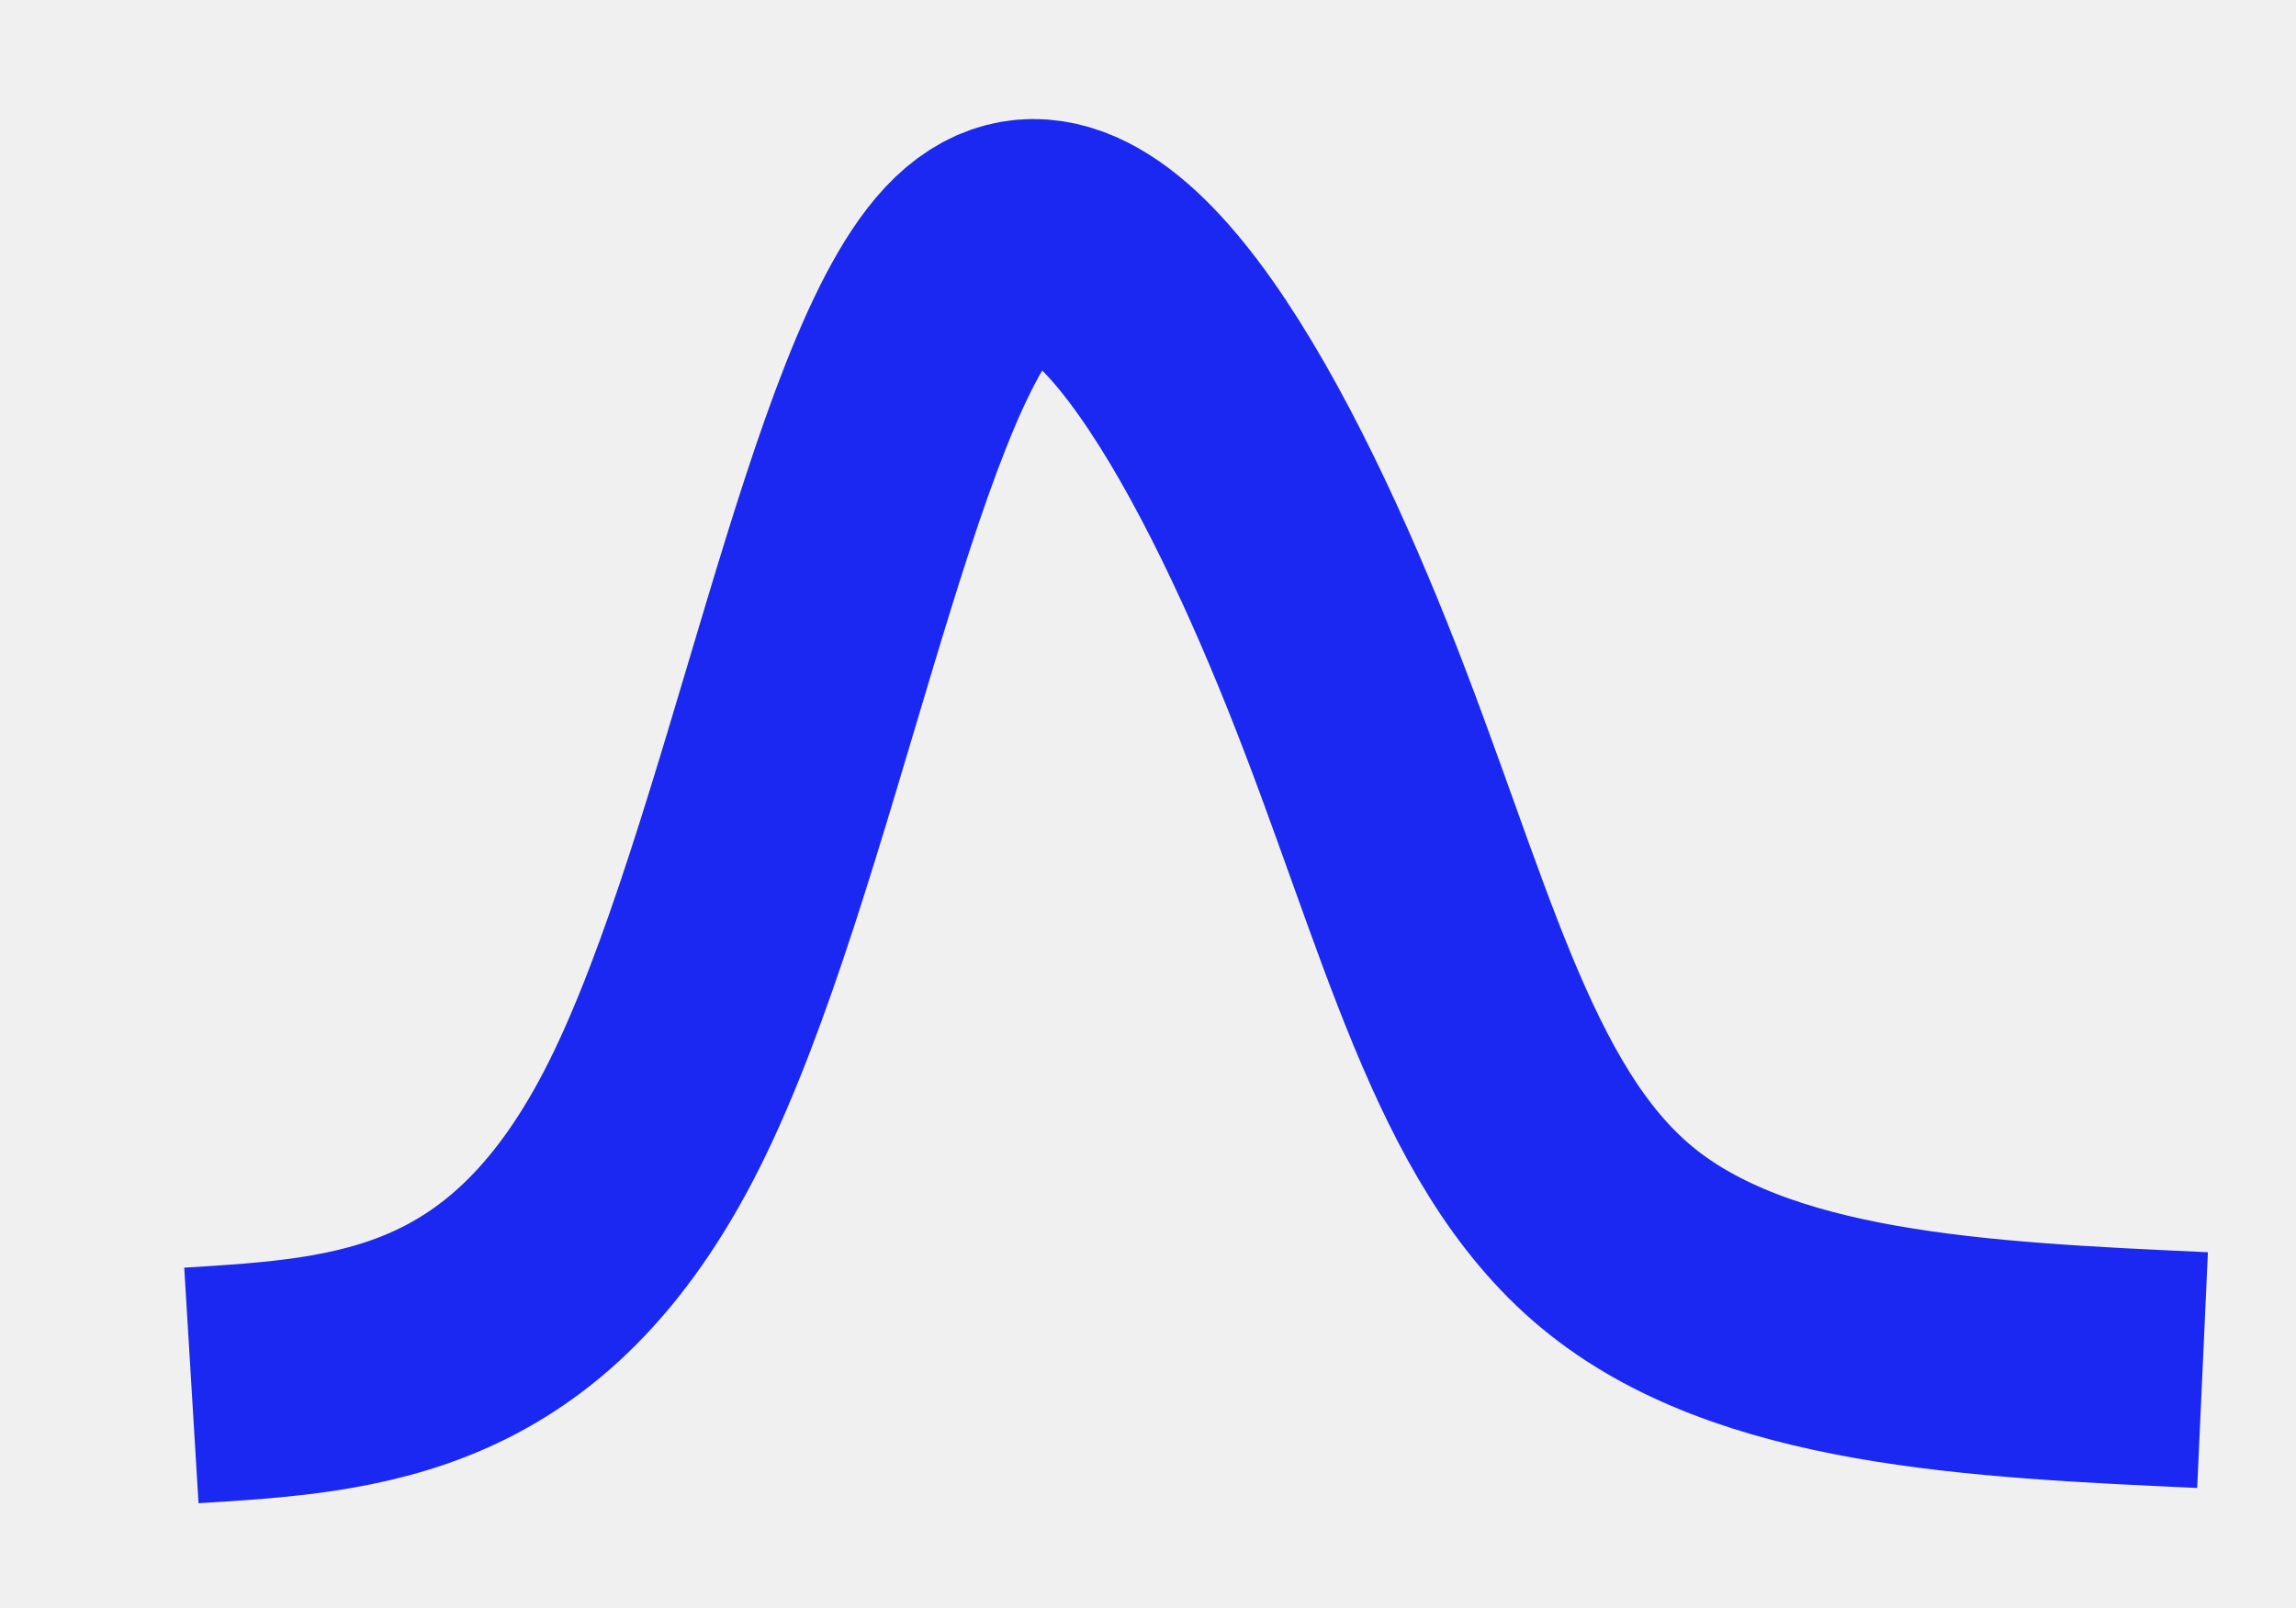
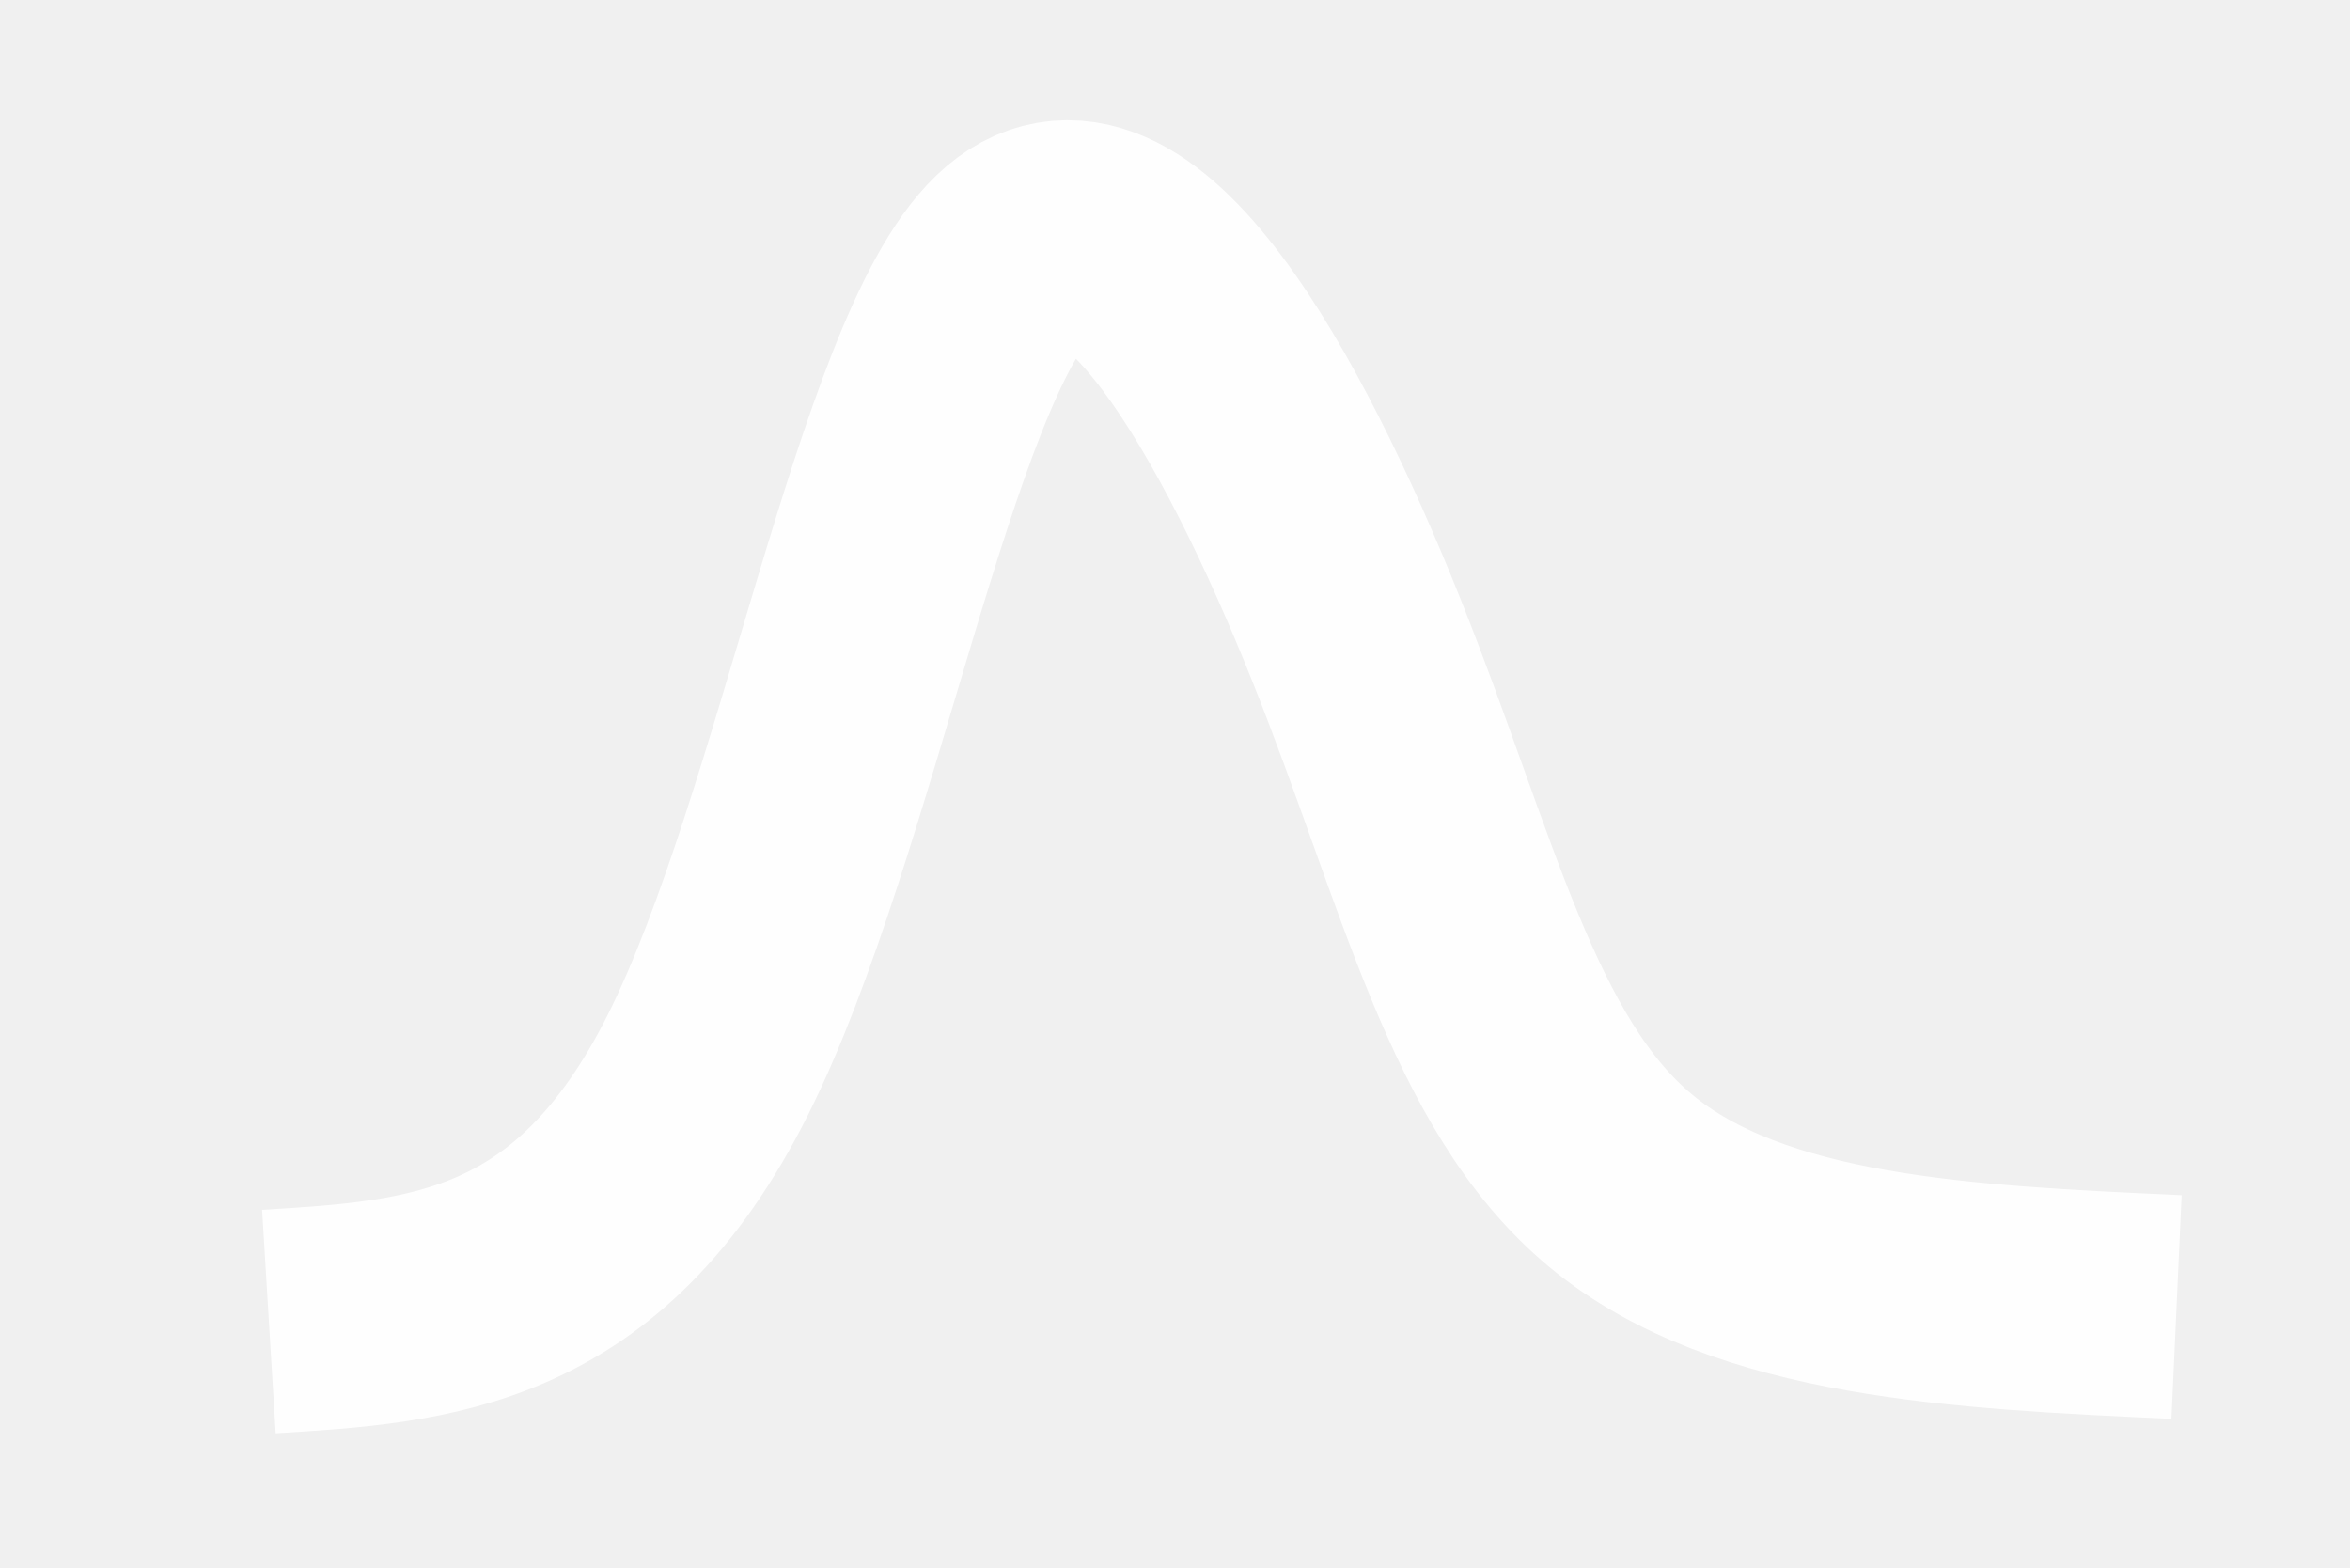
- <svg xmlns="http://www.w3.org/2000/svg" width="50.589mm" height="35.417mm" viewBox="0 0 50.589 35.417" version="1.1" id="svg1">
+ <svg xmlns="http://www.w3.org/2000/svg" width="54.589mm" height="36.417mm" viewBox="0 0 54.589 36.417" version="1.1" id="svg1">
  <defs id="defs1">
    </defs>
  <g id="layer1" transform="translate(-19.46231,-82.45391)">
-     <path style="fill:none;fill-opacity:1;stroke:#0e1df2;stroke-width:5.2;stroke-dasharray:none;stroke-opacity:0.945" d="m 19.62,110.276 c 3.721,-0.226 7.442,-0.451 10.204,-5.976 2.763,-5.525 4.567,-16.349 7.104,-18.774 2.537,-2.424 5.807,3.552 7.949,8.908 2.142,5.356 3.157,10.092 6.145,12.572 2.988,2.481 7.949,2.706 12.911,2.932" id="path1" transform="translate(4.059226,2.70615)" />
+     <path style="fill:none;fill-opacity:1;stroke:#ffffff;stroke-width:5.2;stroke-dasharray:none;stroke-opacity:0.945" d="m 19.62,110.276 c 3.721,-0.226 7.442,-0.451 10.204,-5.976 2.763,-5.525 4.567,-16.349 7.104,-18.774 2.537,-2.424 5.807,3.552 7.949,8.908 2.142,5.356 3.157,10.092 6.145,12.572 2.988,2.481 7.949,2.706 12.911,2.932" id="path1" transform="translate(6.088838,2.875285)" />
  </g>
</svg>
